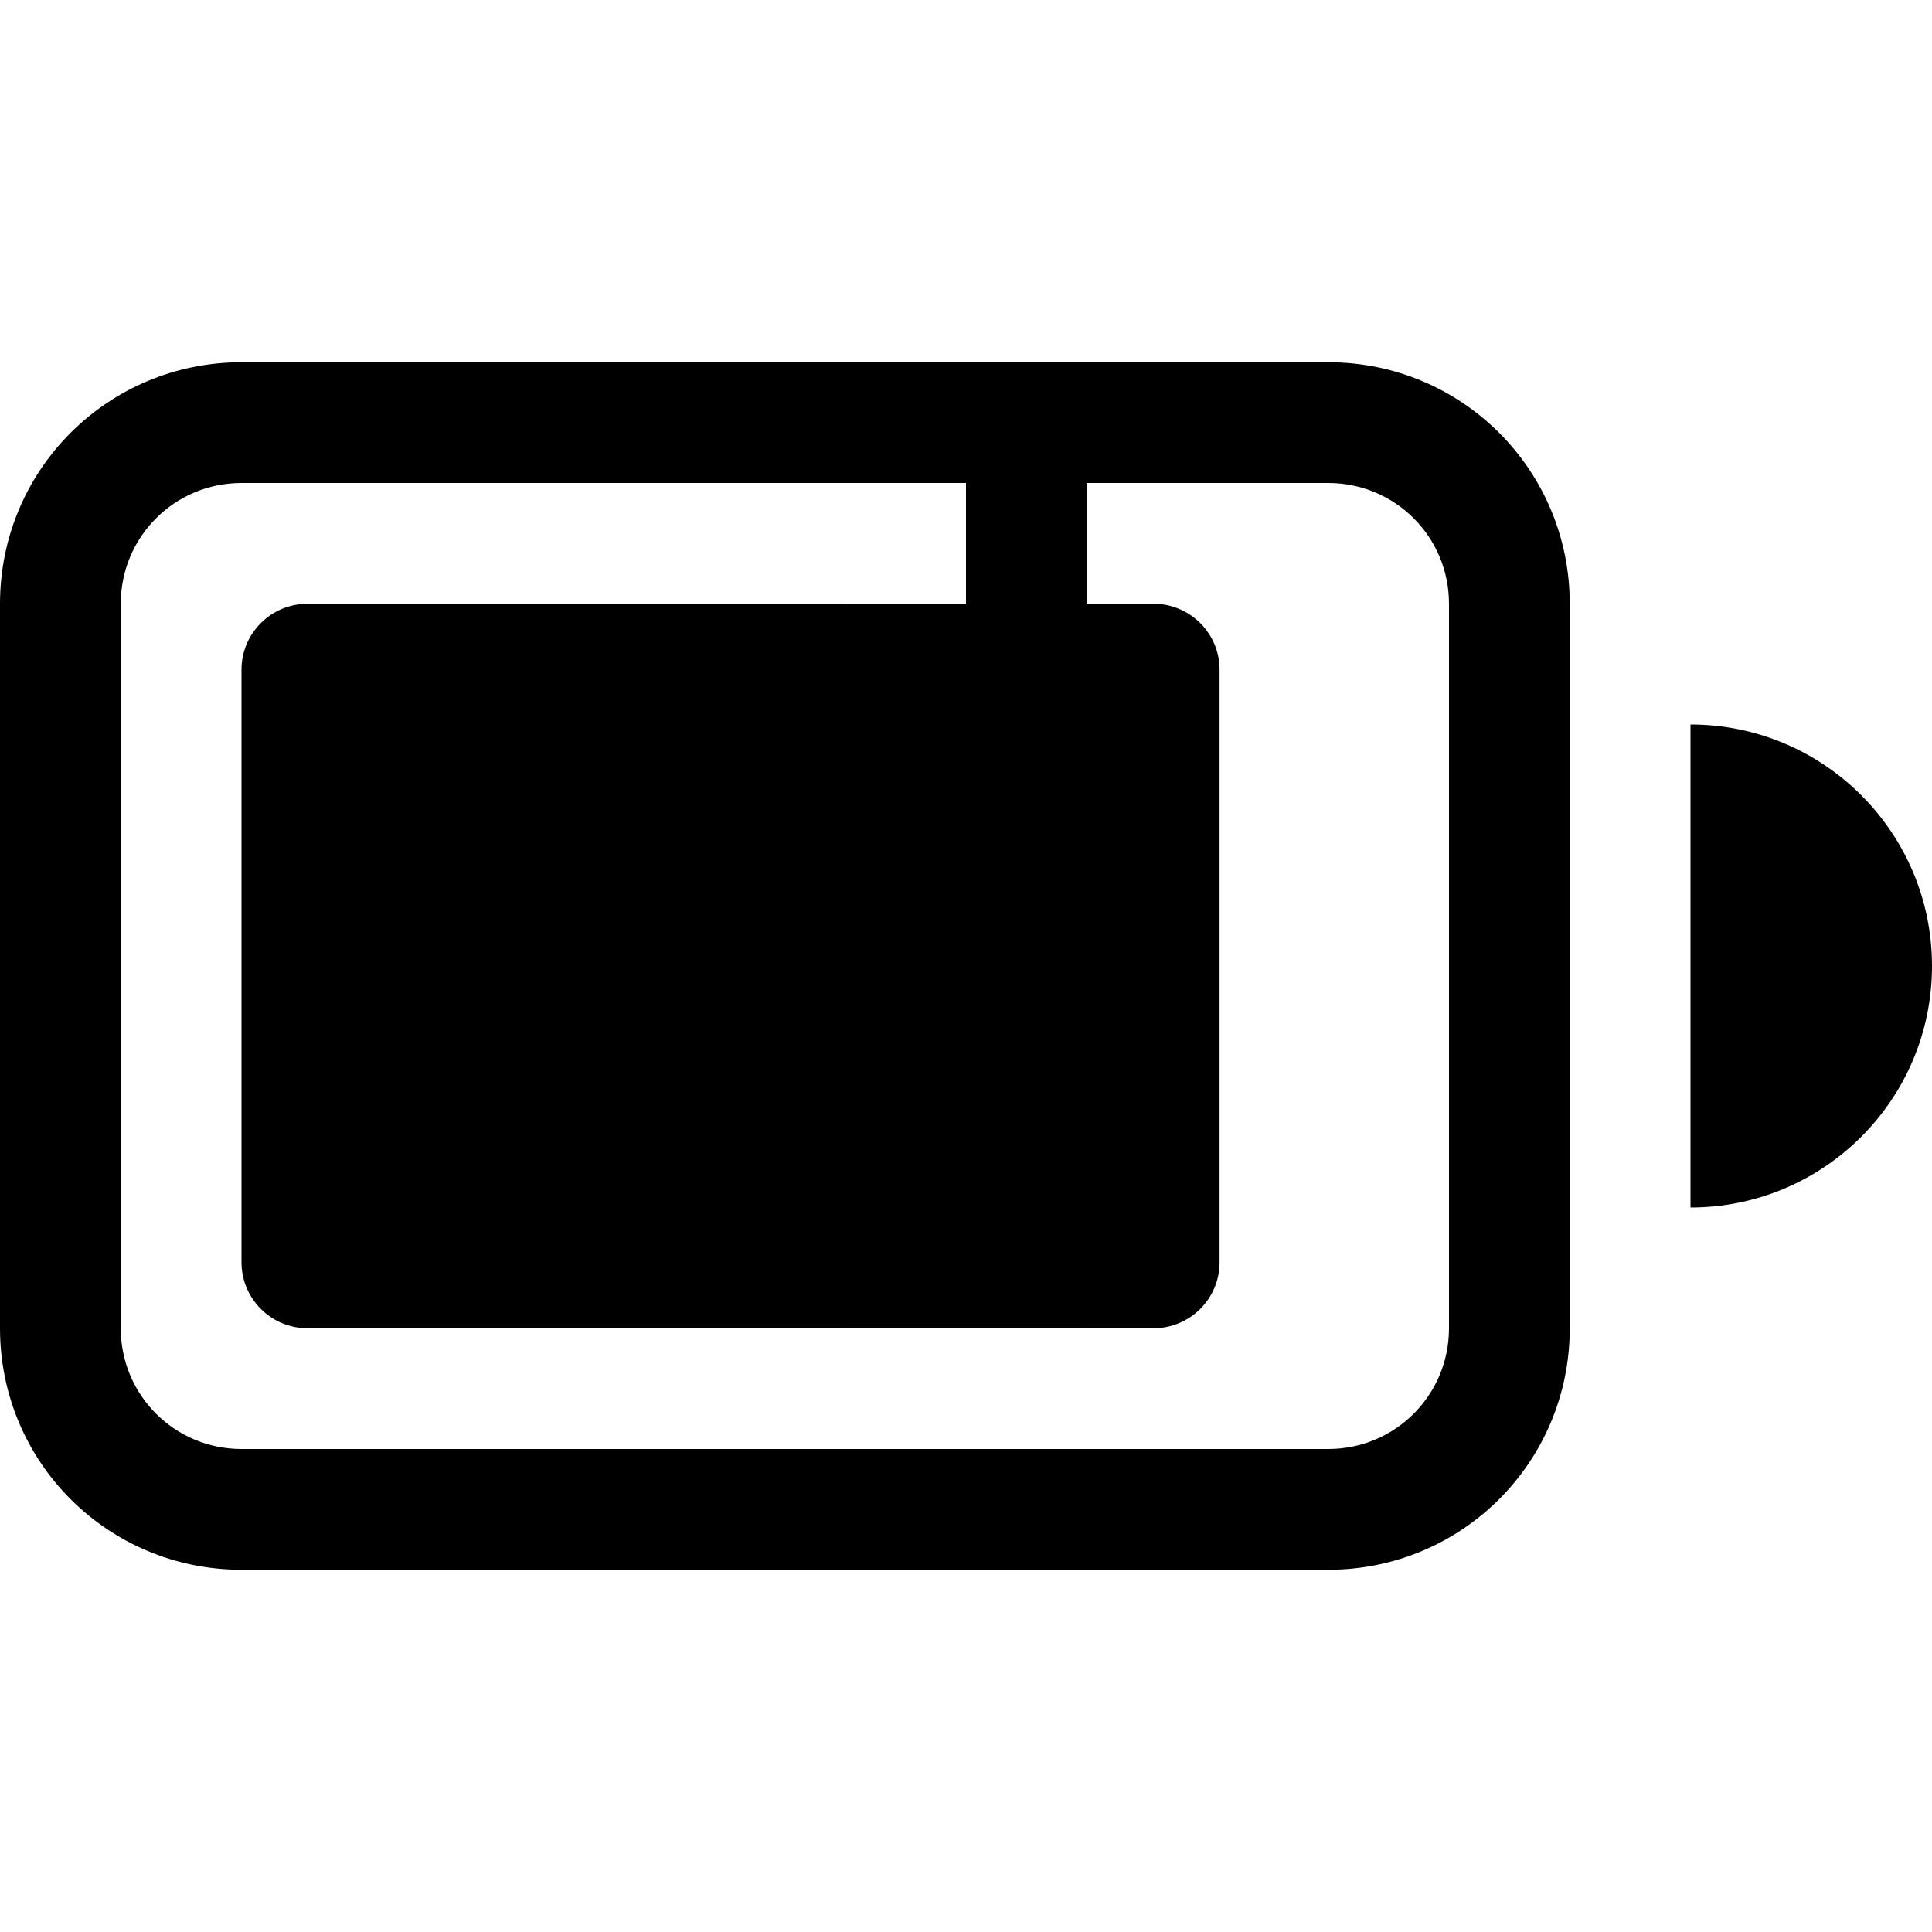
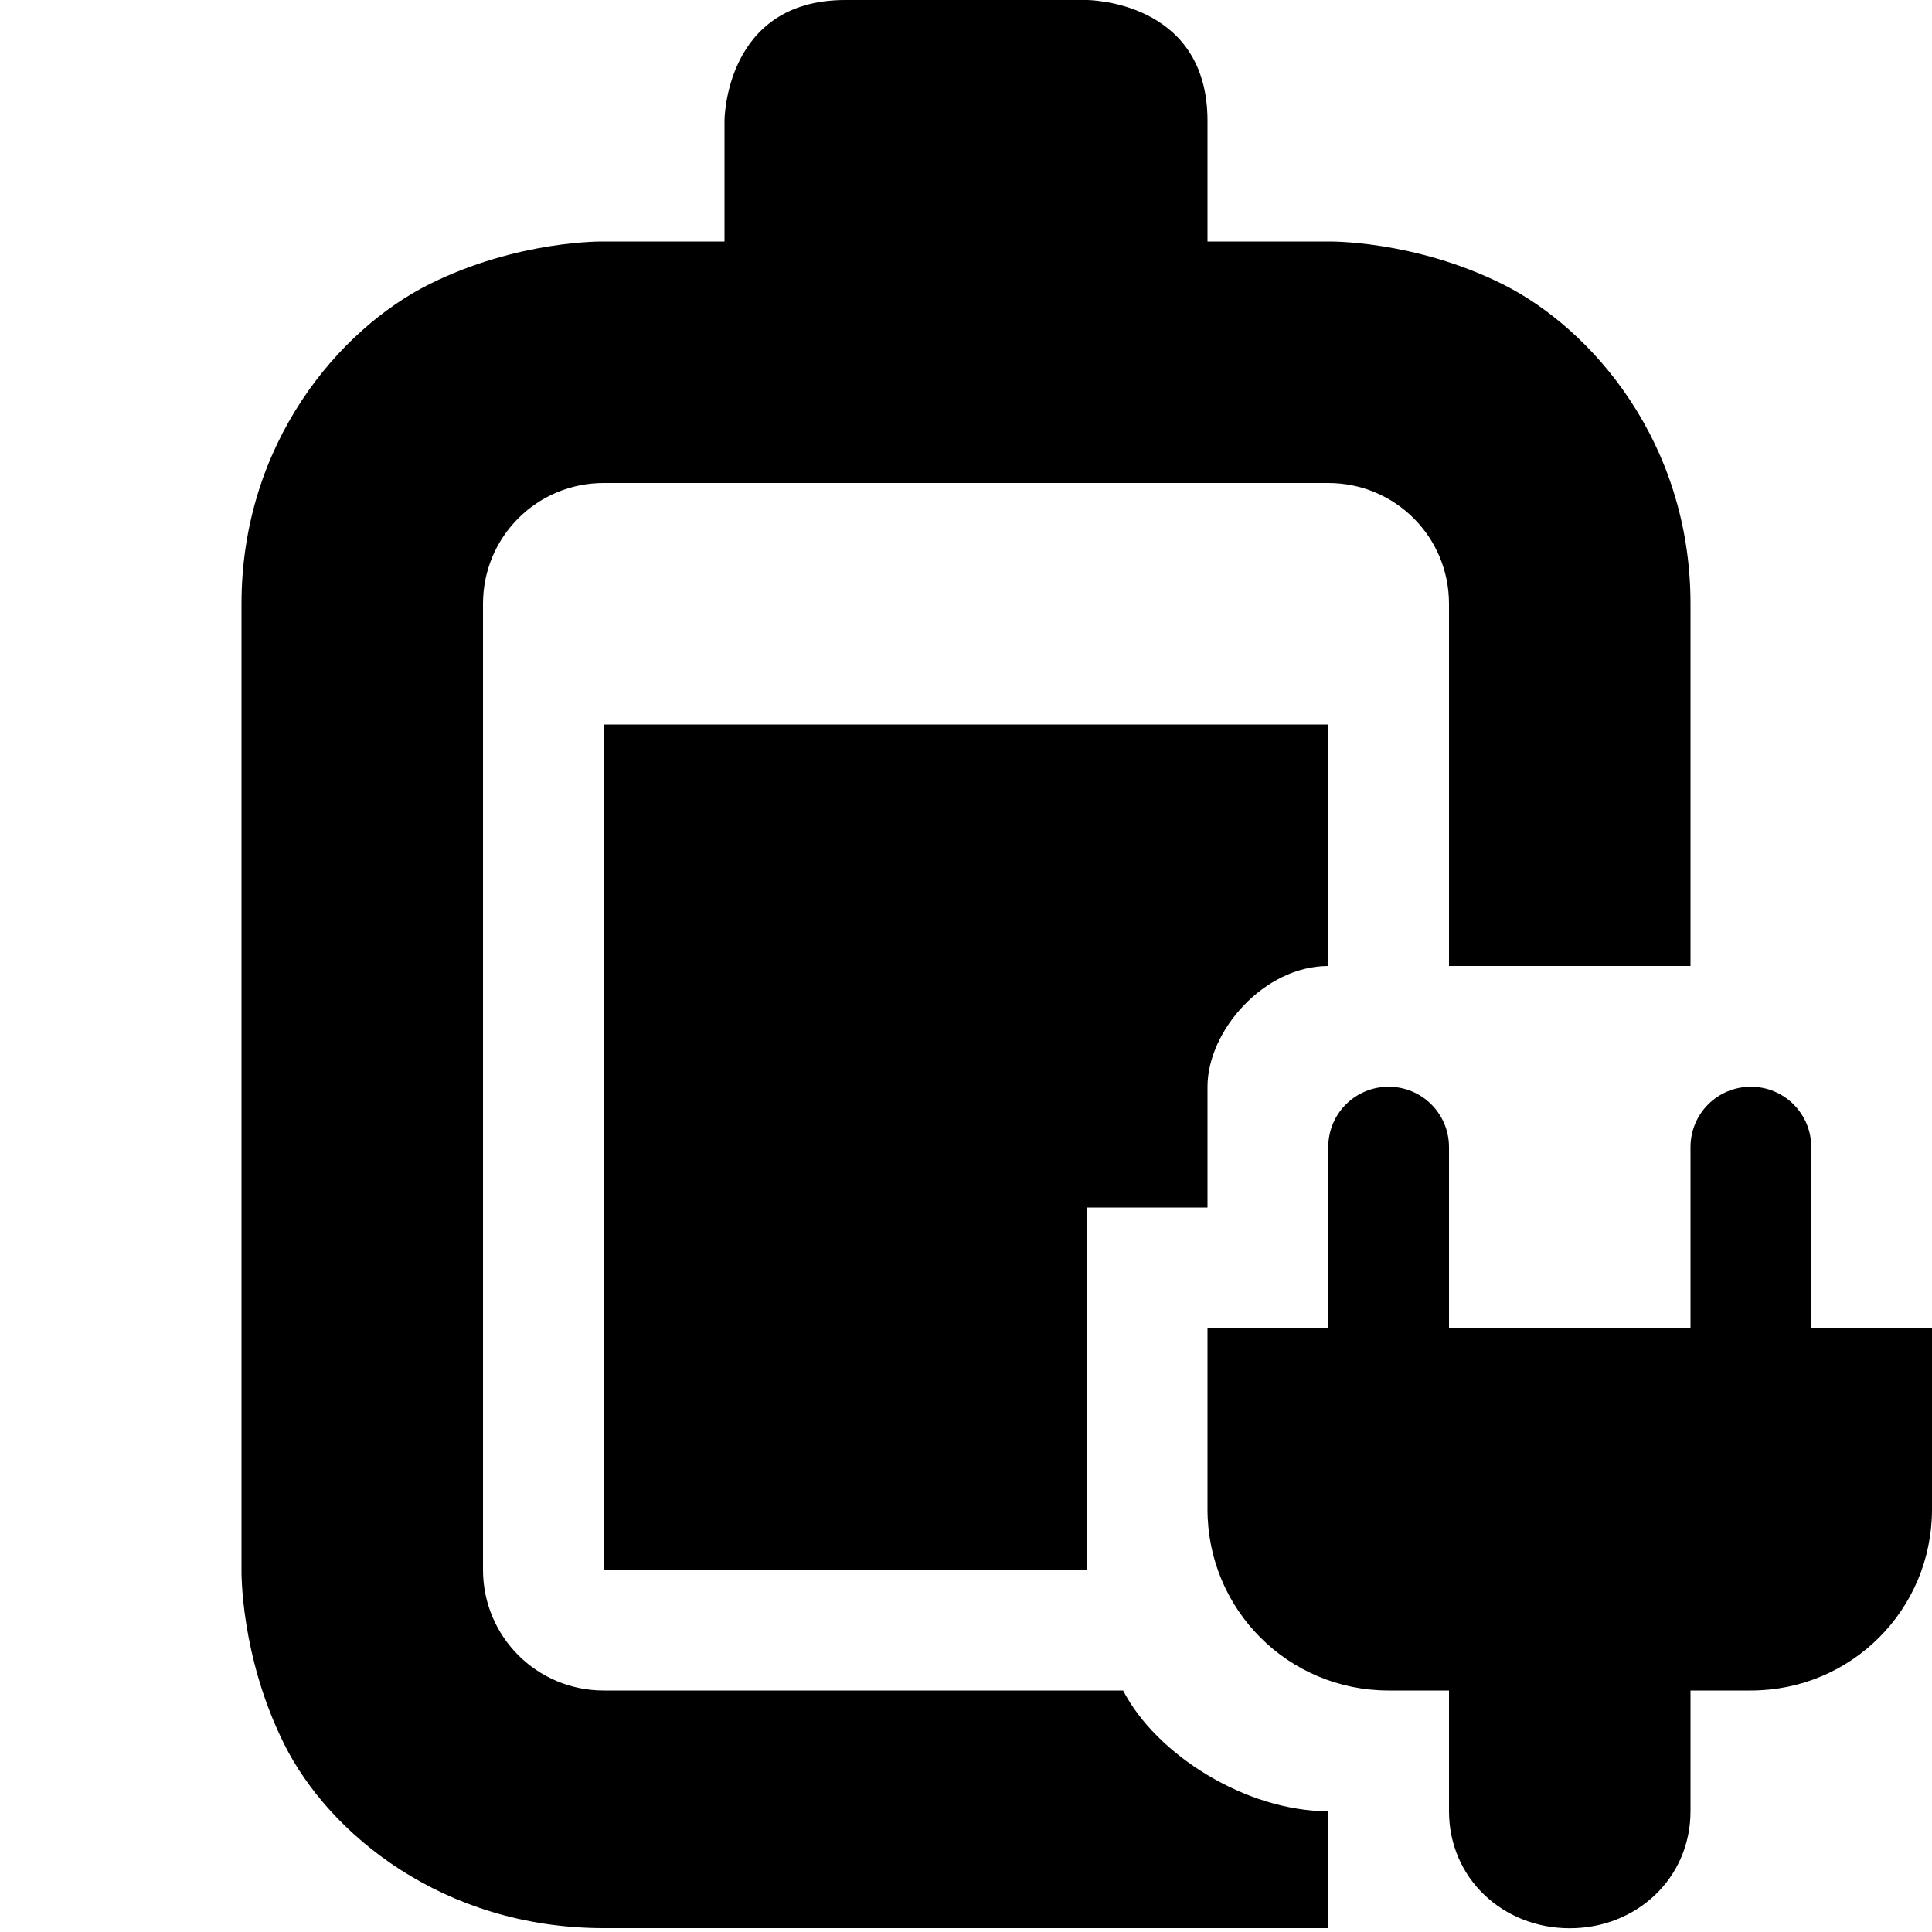
- <svg xmlns="http://www.w3.org/2000/svg" width="16" height="16" version="1.1">
-   <g fill="currentColor">
-     <path d="m2 3c-1.108 0-2 0.892-2 2v6c0 1.108 0.892 2 2 2h9c1.108 0 2-0.892 2-2v-6c0-1.108-0.892-2-2-2h-9zm0 1h9c0.554 0 1 0.446 1 1v6c0 0.554-0.446 1-1 1h-9c-0.554 0-1-0.446-1-1v-6c0-0.554 0.446-1 1-1z" style="paint-order:stroke fill markers" />
-     <rect x="2" y="5" width="8.1" height="6" rx=".547" ry=".546" style="paint-order:stroke fill markers" />
-     <path d="m14 6v4a2 2 0 0 0 2-2 2 2 0 0 0-2-2z" style="paint-order:stroke fill markers" />
-     <path d="M9 5v1h1v4h-1v1H7V5h2zM8 4v1h1V4H8z" />
+ <svg xmlns="http://www.w3.org/2000/svg" version="1.1" width="16" height="16" id="svg7384" viewBox="0 0 16 16">
+   <defs id="defs7386" />
+   <g id="layer4" style="display:inline" transform="translate(-640,-180)">
+     <g id="battery-level-90-plugged-in" transform="translate(-42)" style="display:inline">
+       <path id="path69" style="fill:currentColor" d="m 687,186 v 7 l 4,2e-5 V 190 h 1 v -1 c 0,-0.465 0.47,-1 1,-1 V 186 Z" class="success" />
+       <path id="path71" style="fill:currentColor" d="m 689,180 c -1,0 -1,1 -1,1 v 1 h -1 c 0,0 -0.709,-0.014 -1.447,0.355 C 684.814,182.725 684,183.666 684,185 v 8 c 0,0 -0.014,0.709 0.355,1.447 0.369,0.738 1.311,1.521 2.645,1.521 h 6 V 195 c -0.678,0 -1.423,-0.466 -1.699,-1 H 687 c -0.554,0 -1,-0.446 -1,-1 v -8 c 0,-0.554 0.446,-1 1,-1 h 4 2 c 0.554,0 1,0.446 1,1 v 3 h 2 v -3 c 0,-1.334 -0.814,-2.275 -1.553,-2.645 C 693.709,181.986 693,182 693,182 h -1 v -1 c 0,-1 -1,-1 -1,-1 z m 4.5,9 c -0.277,0 -0.5,0.223 -0.5,0.5 v 1.5 h -1 v 1.5 c 0,0.831 0.669,1.5 1.5,1.5 h 0.5 v 1 c 0,0.554 0.446,0.969 1,0.969 0.554,0 1,-0.415 1,-0.969 v -1 h 0.5 c 0.831,0 1.5,-0.669 1.5,-1.5 V 191 h -1 v -1.5 c 0,-0.277 -0.223,-0.5 -0.5,-0.5 -0.277,0 -0.5,0.223 -0.5,0.5 v 1.5 h -2 v -1.5 c 0,-0.277 -0.223,-0.5 -0.5,-0.5 z" />
+     </g>
  </g>
</svg>
